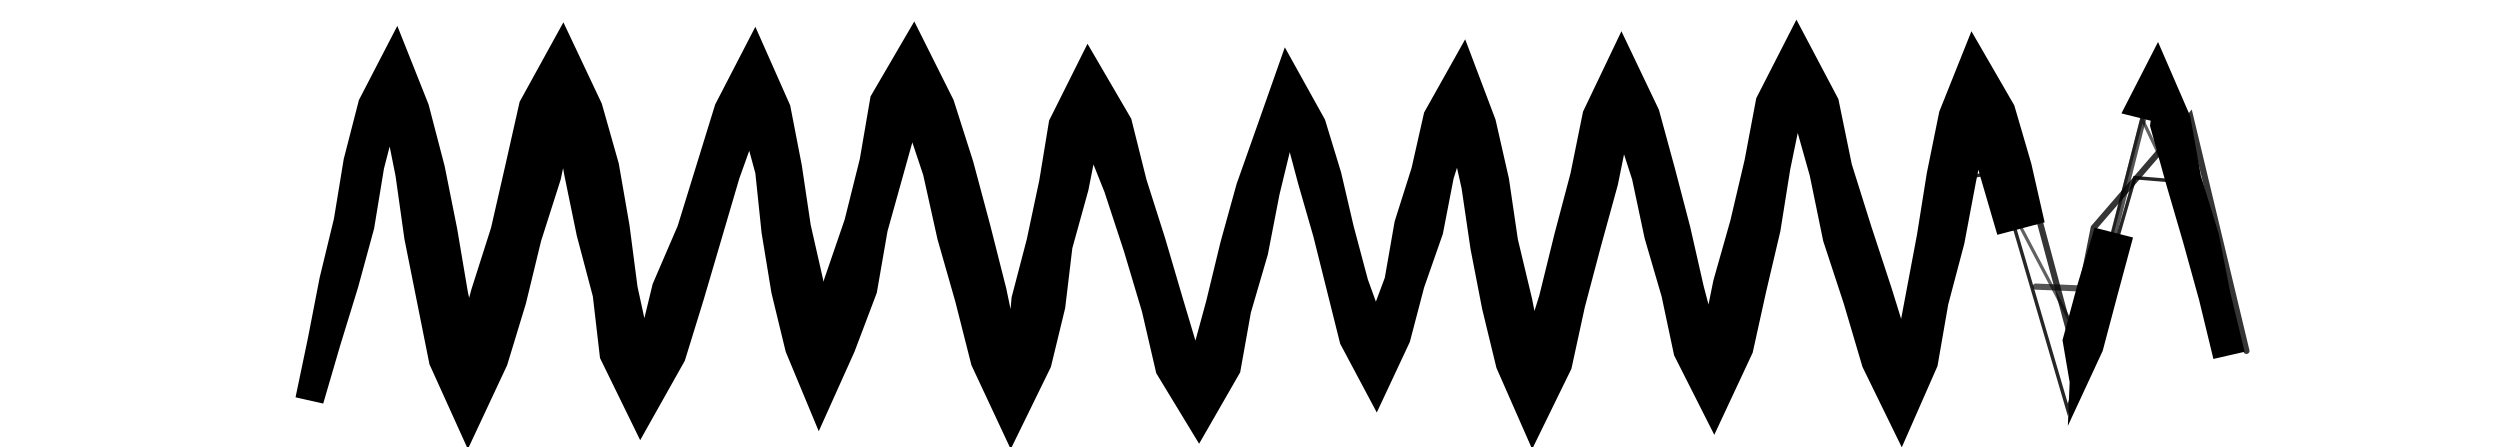
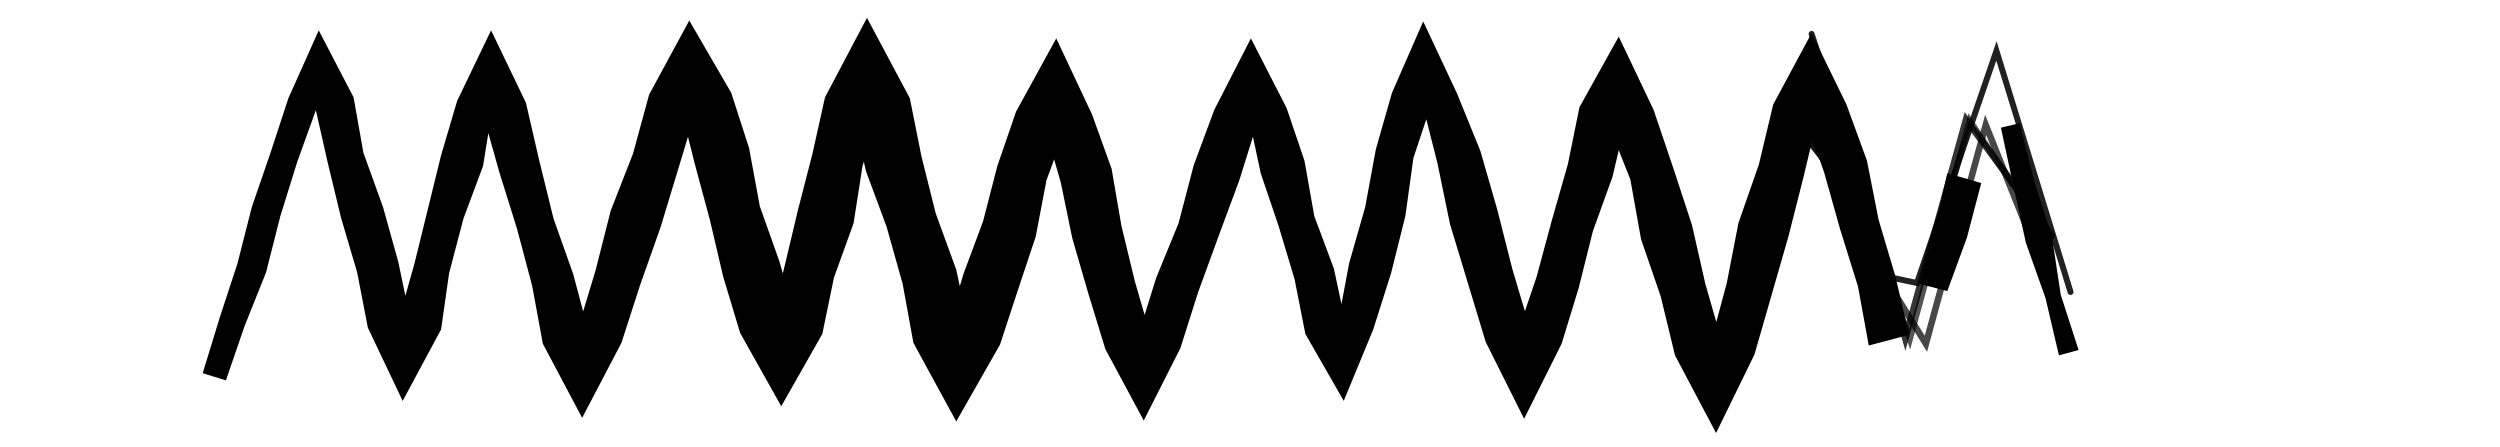
<svg xmlns="http://www.w3.org/2000/svg" viewBox="0 0 280 50" preserveAspectRatio="none">
-   <path fill="#000" d="M36.2 45.2 L38.1 38.7 L40.1 32.2 L41.9 25.6 L43.0 18.9 L44.7 12.3 L43.9 7.8 L42.9 12.7 L44.3 19.7 L45.3 26.8 L46.7 33.8 L48.1 40.8 L52.4 50.3 L56.8 40.9 L58.9 34.0 L60.6 27.0 L62.8 20.1 L64.3 13.0 L63.4 8.1 L62.0 12.7 L63.2 19.6 L64.6 26.4 L66.4 33.2 L67.2 40.1 L71.7 49.3 L76.7 40.4 L78.8 33.6 L80.8 26.8 L82.8 20.0 L85.2 13.3 L84.8 8.2 L82.8 12.8 L84.6 19.4 L85.3 26.1 L86.4 32.8 L88.0 39.4 L91.7 48.3 L95.7 39.4 L98.2 32.8 L99.4 25.9 L101.3 19.1 L103.2 12.3 L102.1 7.8 L101.1 12.7 L103.4 19.6 L105.0 26.8 L107.0 33.8 L108.8 40.9 L113.2 50.3 L117.7 41.1 L119.3 34.5 L120.1 27.8 L121.9 21.3 L123.2 14.7 L121.7 10.4 L121.1 15.0 L123.7 21.5 L125.9 28.2 L127.9 34.9 L129.5 41.8 L134.3 49.7 L138.9 41.7 L140.1 35.0 L142.0 28.5 L143.3 21.8 L144.9 15.2 L144.9 10.5 L143.8 14.6 L145.4 20.6 L147.1 26.5 L148.6 32.5 L150.1 38.5 L154.2 46.2 L157.9 38.3 L159.5 32.2 L161.6 26.2 L162.8 20.0 L164.7 14.0 L163.1 9.4 L162.2 14.4 L163.7 21.1 L164.7 27.9 L166.0 34.6 L167.6 41.2 L171.6 50.3 L176.0 41.3 L177.5 34.4 L179.3 27.6 L181.2 20.7 L182.6 13.8 L182.0 8.9 L180.7 13.6 L182.8 20.1 L184.2 26.7 L186.1 33.2 L187.5 39.8 L192.0 48.7 L196.3 39.5 L197.8 32.7 L199.4 25.9 L200.5 19.0 L201.9 12.2 L200.8 7.5 L200.7 12.6 L202.7 19.7 L204.2 27.0 L206.5 34.0 L208.6 41.1 L213.0 50.1 L217.0 41.0 L218.2 34.1 L220.0 27.3 L221.3 20.4 L222.7 13.5 L221.5 9.1 L220.0 13.3 L221.8 19.8 L223.7 26.3 L229.0 24.9 L227.5 18.3 L225.6 11.8 L220.8 3.5 L217.2 12.5 L215.8 19.4 L214.7 26.3 L213.4 33.2 L212.1 40.1 L213.4 44.6 L214.1 39.5 L211.9 32.4 L209.6 25.4 L207.4 18.4 L205.9 11.1 L201.2 2.2 L196.7 11.0 L195.4 17.9 L193.8 24.7 L191.9 31.4 L190.5 38.3 L191.6 43.2 L192.5 38.5 L190.8 32.0 L189.3 25.4 L187.6 18.9 L185.8 12.3 L181.6 3.5 L177.3 12.5 L175.9 19.4 L174.1 26.2 L172.4 33.1 L170.3 39.8 L171.4 44.4 L172.9 40.2 L171.6 33.5 L170.0 26.8 L169.0 20.0 L167.5 13.4 L164.1 4.4 L159.5 12.6 L158.1 18.8 L156.2 24.8 L155.1 31.1 L152.9 37.0 L154.0 41.3 L155.3 37.1 L153.2 31.3 L151.6 25.3 L150.2 19.3 L148.4 13.4 L143.9 5.3 L140.8 14.1 L138.5 20.6 L136.7 27.1 L135.1 33.7 L133.3 40.3 L134.4 45.2 L134.5 40.2 L132.5 33.5 L130.5 26.7 L128.4 20.1 L126.7 13.3 L121.8 4.9 L117.5 13.5 L116.4 20.2 L115.0 26.8 L113.3 33.3 L112.7 40.1 L114.0 44.7 L114.2 39.5 L112.7 32.3 L110.9 25.2 L109.0 18.1 L106.8 11.2 L102.4 2.4 L97.5 10.8 L96.3 17.8 L94.6 24.6 L92.3 31.3 L90.9 38.2 L91.5 43.2 L93.3 38.5 L92.3 31.8 L90.8 25.2 L89.8 18.5 L88.5 11.8 L84.6 3.0 L80.1 11.7 L78.0 18.5 L75.9 25.3 L73.1 31.8 L71.4 38.8 L71.8 43.5 L72.9 39.0 L71.4 32.1 L70.5 25.2 L69.3 18.3 L67.4 11.6 L63.1 2.5 L58.2 11.4 L56.6 18.5 L55.0 25.5 L52.8 32.4 L50.9 39.4 L52.4 44.2 L53.9 39.7 L52.4 32.7 L51.2 25.6 L49.8 18.6 L48.0 11.7 L44.5 2.9 L40.2 11.2 L38.5 17.8 L37.4 24.5 L35.8 31.1 L34.5 37.8 L33.1 44.5 Z M231.6 47.7 L235.5 39.3 L237.2 32.9 L238.9 26.6 L234.6 25.5 L232.7 31.8 L231.0 38.1 L231.8 42.8 Z M242.4 13.9 L241.4 9.4 L240.8 14.1 L242.6 20.6 L244.5 27.1 L246.3 33.6 L247.9 40.2 L251.4 39.4 L249.8 32.8 L248.5 26.2 L246.5 19.7 L245.3 13.0 L241.7 4.7 L237.6 12.7 Z" />
-   <path d="M225.0 12.0 L232.0 38.0 L234.5 25.5 L245.3 13.0 L251.6 39.3" fill="none" stroke="#000" stroke-width="0.69" stroke-linecap="round" opacity="0.79" />
-   <path d="M226.4 25.6 L233.3 38.7 L239.9 13.3 L246.3 26.7" fill="none" stroke="#000" stroke-width="0.36" stroke-linecap="round" opacity="0.62" />
-   <path d="M219.2 20.0 L223.8 19.3 L231.6 45.9 L239.1 19.9 L244.0 20.3" fill="none" stroke="#000" stroke-width="0.39" stroke-linecap="round" opacity="0.85" />
-   <path d="M228.0 32.1 L235.2 32.4 L241.6 7.1 L247.7 33.3" fill="none" stroke="#000" stroke-width="0.69" stroke-linecap="round" opacity="0.67" />
+   <path fill="#000" d="M25.3 42.6 L27.4 36.5 L29.8 30.5 L31.4 24.2 L33.3 18.1 L35.5 12.0 L35.7 7.4 L35.3 12.0 L36.7 18.2 L38.2 24.4 L40.0 30.5 L41.2 36.7 L45.1 44.9 L49.4 36.9 L50.3 30.6 L51.9 24.5 L54.1 18.6 L55.1 12.4 L54.5 8.5 L54.1 12.8 L55.9 19.2 L57.9 25.6 L59.6 32.0 L60.8 38.5 L65.2 46.8 L69.6 38.4 L71.7 31.9 L74.0 25.4 L76.0 18.8 L78.0 12.2 L77.5 7.5 L76.2 11.9 L77.8 18.3 L79.5 24.6 L81.0 31.0 L82.9 37.3 L87.5 45.5 L92.1 37.4 L93.4 31.1 L95.6 25.0 L96.6 18.6 L98.5 12.5 L96.8 8.9 L95.5 12.7 L97.0 19.2 L99.3 25.4 L101.1 31.8 L102.3 38.4 L107.1 47.2 L112.0 38.6 L114.0 32.5 L116.0 26.5 L117.2 20.2 L119.4 14.2 L118.1 10.0 L117.0 14.2 L118.8 20.4 L120.1 26.7 L121.9 32.9 L123.8 39.1 L128.1 47.1 L132.2 39.0 L134.2 32.7 L136.5 26.4 L138.8 20.2 L140.8 13.8 L140.4 8.8 L139.9 13.3 L141.2 19.4 L143.2 25.3 L145.0 31.3 L146.2 37.4 L150.5 44.9 L153.8 36.9 L155.8 30.6 L157.4 24.2 L158.3 17.7 L160.4 11.4 L159.2 6.6 L159.3 11.6 L161.0 18.3 L162.4 25.1 L164.4 31.7 L166.4 38.3 L170.7 46.9 L174.9 38.5 L176.8 32.3 L178.4 25.9 L180.6 19.8 L182.1 13.4 L181.0 9.0 L180.1 13.8 L182.6 20.1 L183.8 26.8 L186.0 33.2 L187.6 39.8 L192.2 48.5 L196.5 39.7 L198.4 33.1 L200.3 26.5 L202.0 19.8 L203.6 13.1 L203.2 8.7 L202.1 13.0 L204.3 19.3 L206.1 25.7 L208.1 32.1 L209.3 38.7 L213.8 37.5 L212.3 31.0 L210.4 24.6 L209.1 18.0 L206.8 11.7 L202.9 3.7 L198.6 11.7 L197.0 18.4 L194.7 25.0 L193.4 31.7 L191.6 38.4 L192.0 43.0 L192.9 38.4 L191.0 31.8 L189.5 25.2 L187.4 18.8 L185.2 12.3 L181.3 4.1 L176.9 12.0 L175.6 18.4 L173.8 24.7 L172.1 31.0 L170.0 37.2 L171.2 41.7 L171.4 36.9 L169.4 30.2 L167.7 23.5 L165.8 16.9 L163.2 10.5 L159.4 2.4 L155.9 10.4 L154.1 16.7 L152.9 23.2 L151.1 29.5 L149.9 35.9 L150.1 40.8 L150.7 36.2 L149.4 30.1 L147.2 24.2 L146.1 18.0 L144.1 12.1 L140.1 4.3 L136.0 12.3 L133.7 18.5 L132.0 25.0 L129.5 31.1 L127.5 37.5 L128.0 42.2 L128.9 37.7 L127.1 31.5 L125.6 25.3 L124.5 18.9 L122.3 12.8 L118.3 4.3 L113.8 12.5 L111.7 18.6 L110.1 24.8 L107.9 30.7 L106.1 36.8 L107.6 40.8 L108.5 36.7 L107.1 30.2 L104.8 23.9 L103.2 17.5 L101.9 11.0 L97.1 2.0 L92.4 10.9 L91.0 17.2 L89.4 23.4 L87.9 29.7 L86.4 35.9 L87.6 39.9 L89.1 35.6 L87.3 29.3 L85.1 23.1 L83.9 16.6 L81.9 10.4 L77.2 2.3 L72.7 10.6 L70.9 17.2 L68.4 23.6 L66.7 30.3 L64.7 36.9 L65.0 42.0 L65.9 37.1 L64.2 30.7 L62.0 24.5 L60.4 18.0 L58.9 11.5 L55.0 3.4 L51.2 11.3 L49.4 17.4 L47.9 23.5 L46.4 29.6 L44.7 35.6 L45.3 39.6 L45.9 35.5 L44.6 29.3 L42.9 23.2 L40.7 17.1 L39.6 10.9 L35.7 3.4 L32.3 11.0 L30.3 17.1 L28.2 23.2 L26.6 29.5 L24.6 35.6 L22.7 41.8 Z M218.1 32.6 L220.3 26.6 L221.9 20.5 L218.1 19.4 L216.7 25.6 L215.0 31.8 Z M224.1 14.3 L225.5 20.8 L226.9 27.2 L229.1 33.4 L230.6 39.8 L232.8 39.2 L230.8 33.0 L229.8 26.4 L227.8 20.2 L226.2 13.8 Z" />
+   <path d="M199.6 12.0 L209.7 24.7 L213.4 37.9 L220.2 13.4 L229.8 26.4" fill="none" stroke="#000" stroke-width="0.75" stroke-linecap="round" opacity="0.79" />
+   <path d="M202.9 3.8 L211.9 31.1 L214.7 31.7 L223.6 5.7 L231.9 32.7" fill="none" stroke="#000" stroke-width="0.67" stroke-linecap="round" opacity="0.87" />
+   <path d="M201.9 12.6 L207.5 25.3 L215.7 38.5 L222.4 14.0 L227.6 27.0" fill="none" stroke="#000" stroke-width="0.73" stroke-linecap="round" opacity="0.72" />
+   <path d="M200.1 12.1 L209.3 24.9 L213.9 38.0 L220.6 13.5 L229.4 26.5" fill="none" stroke="#000" stroke-width="0.68" stroke-linecap="round" opacity="0.67" />
</svg>
